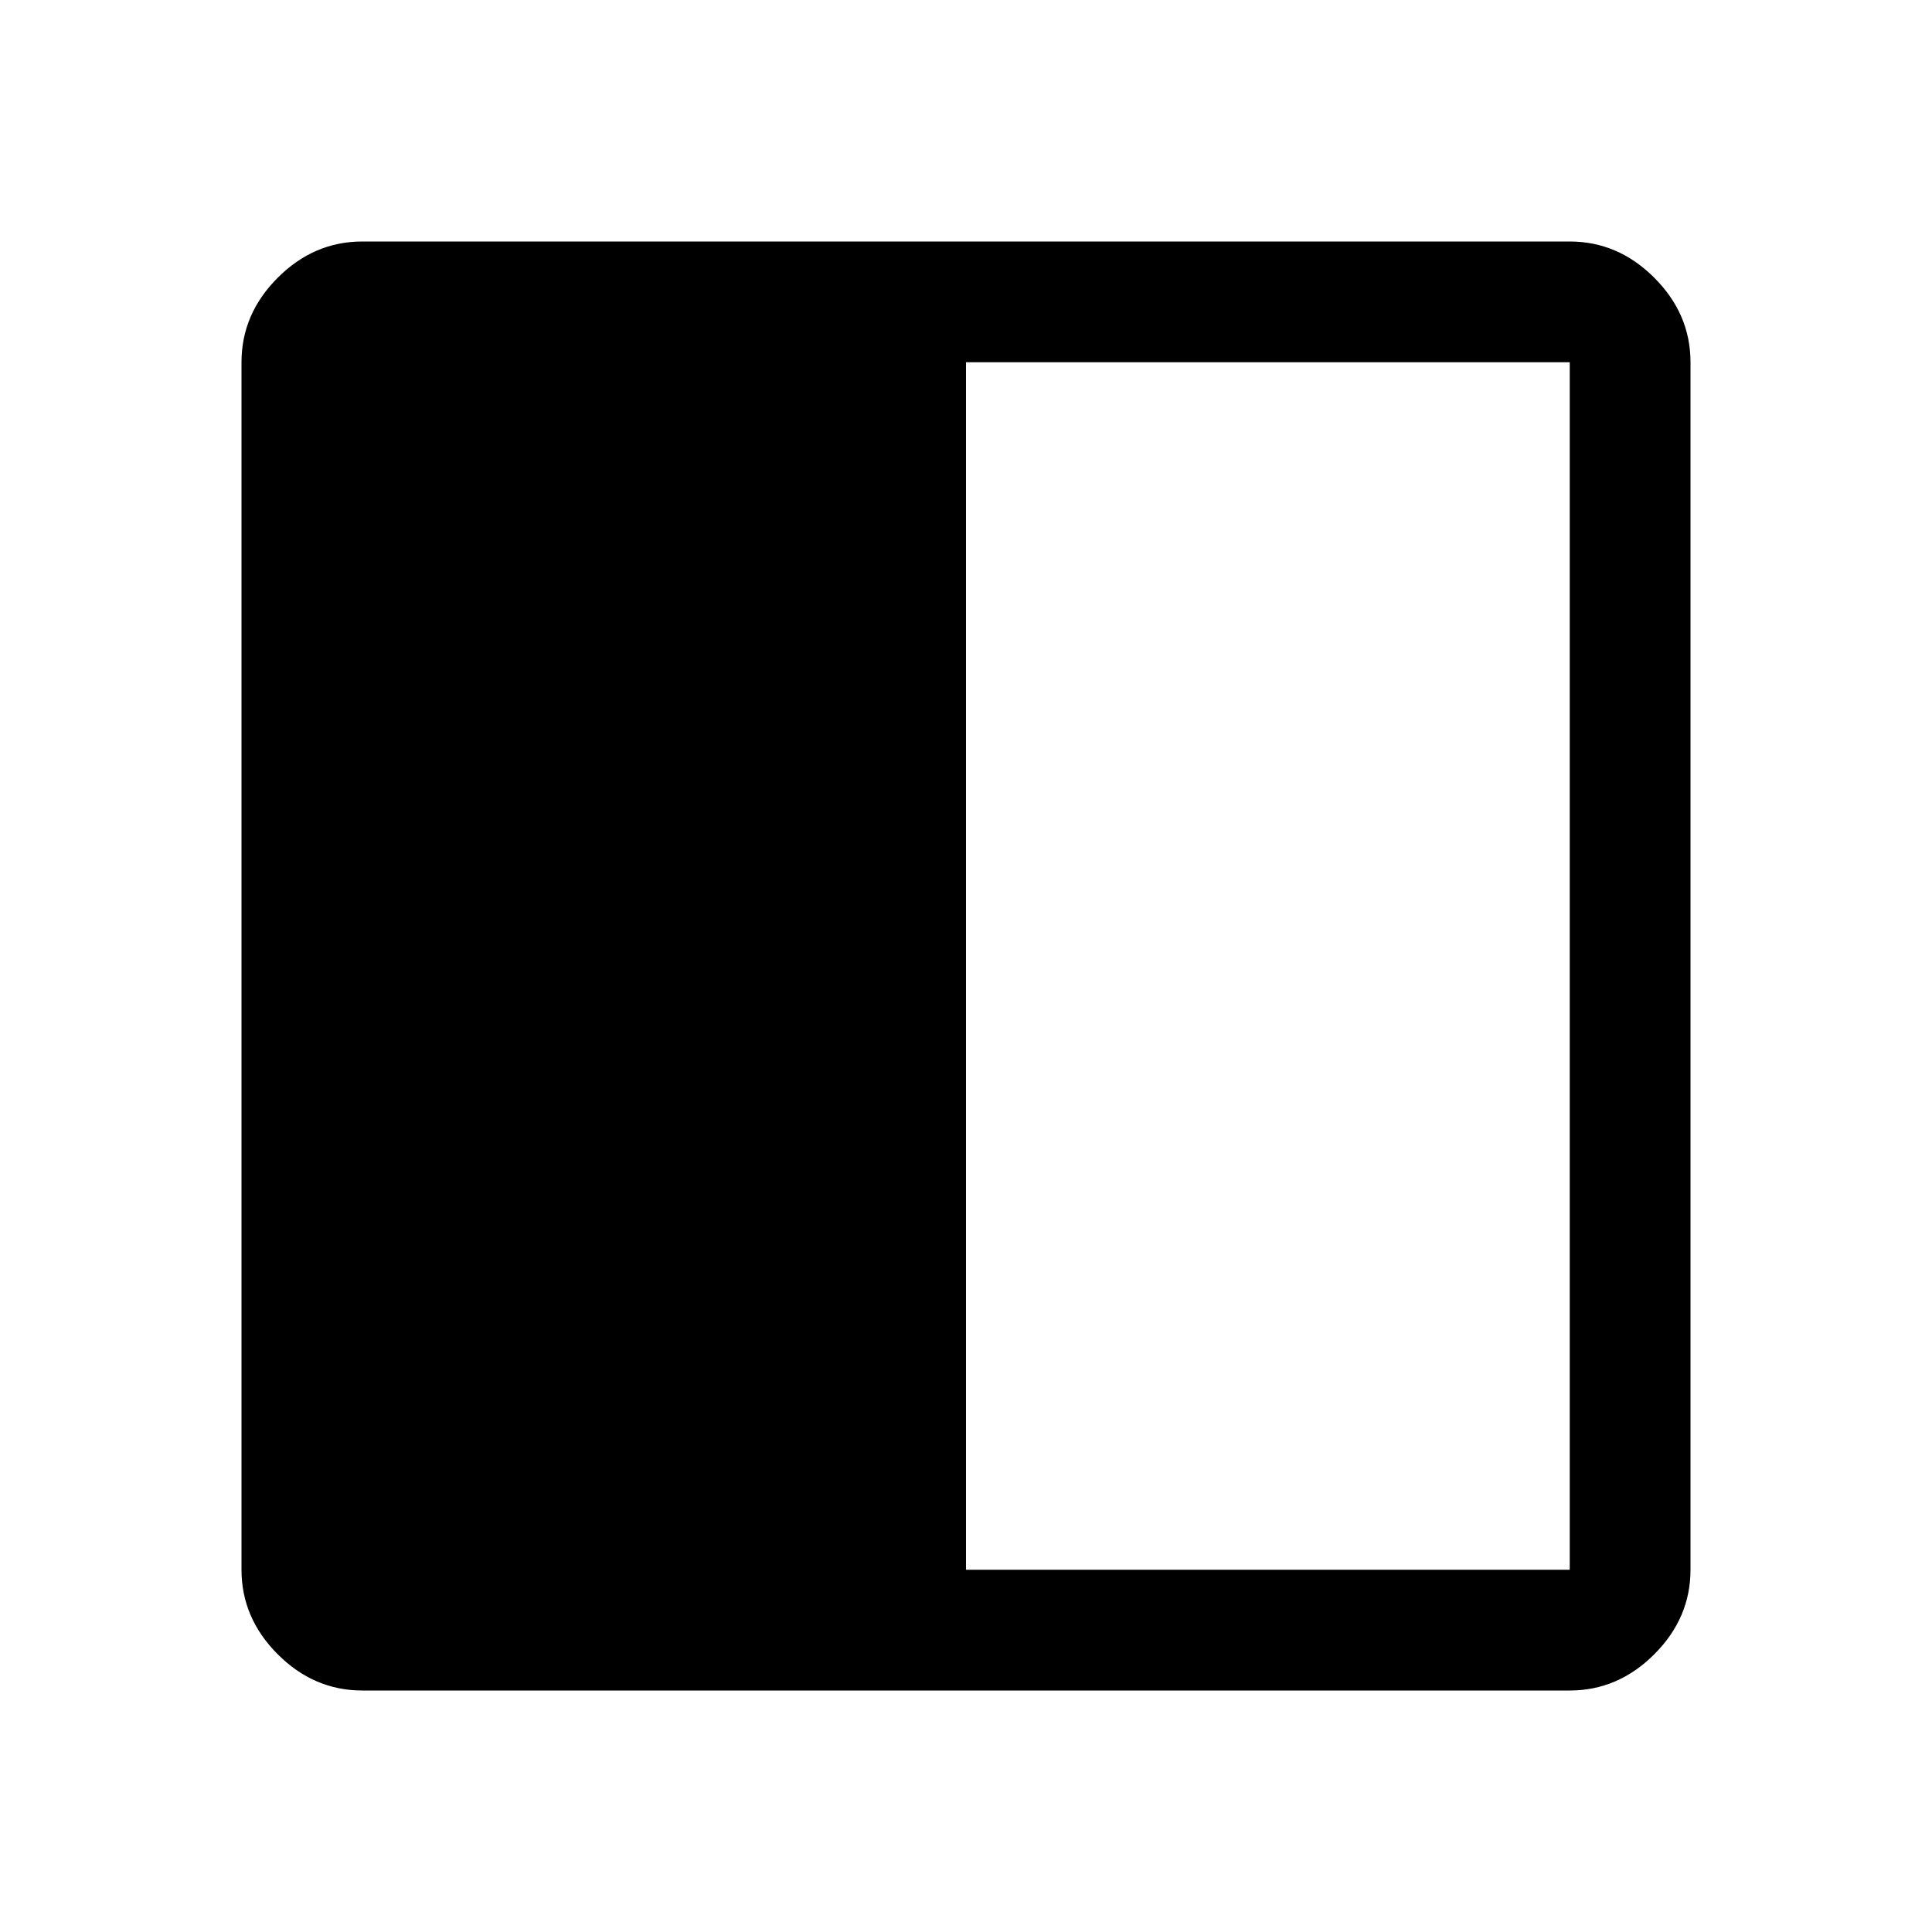
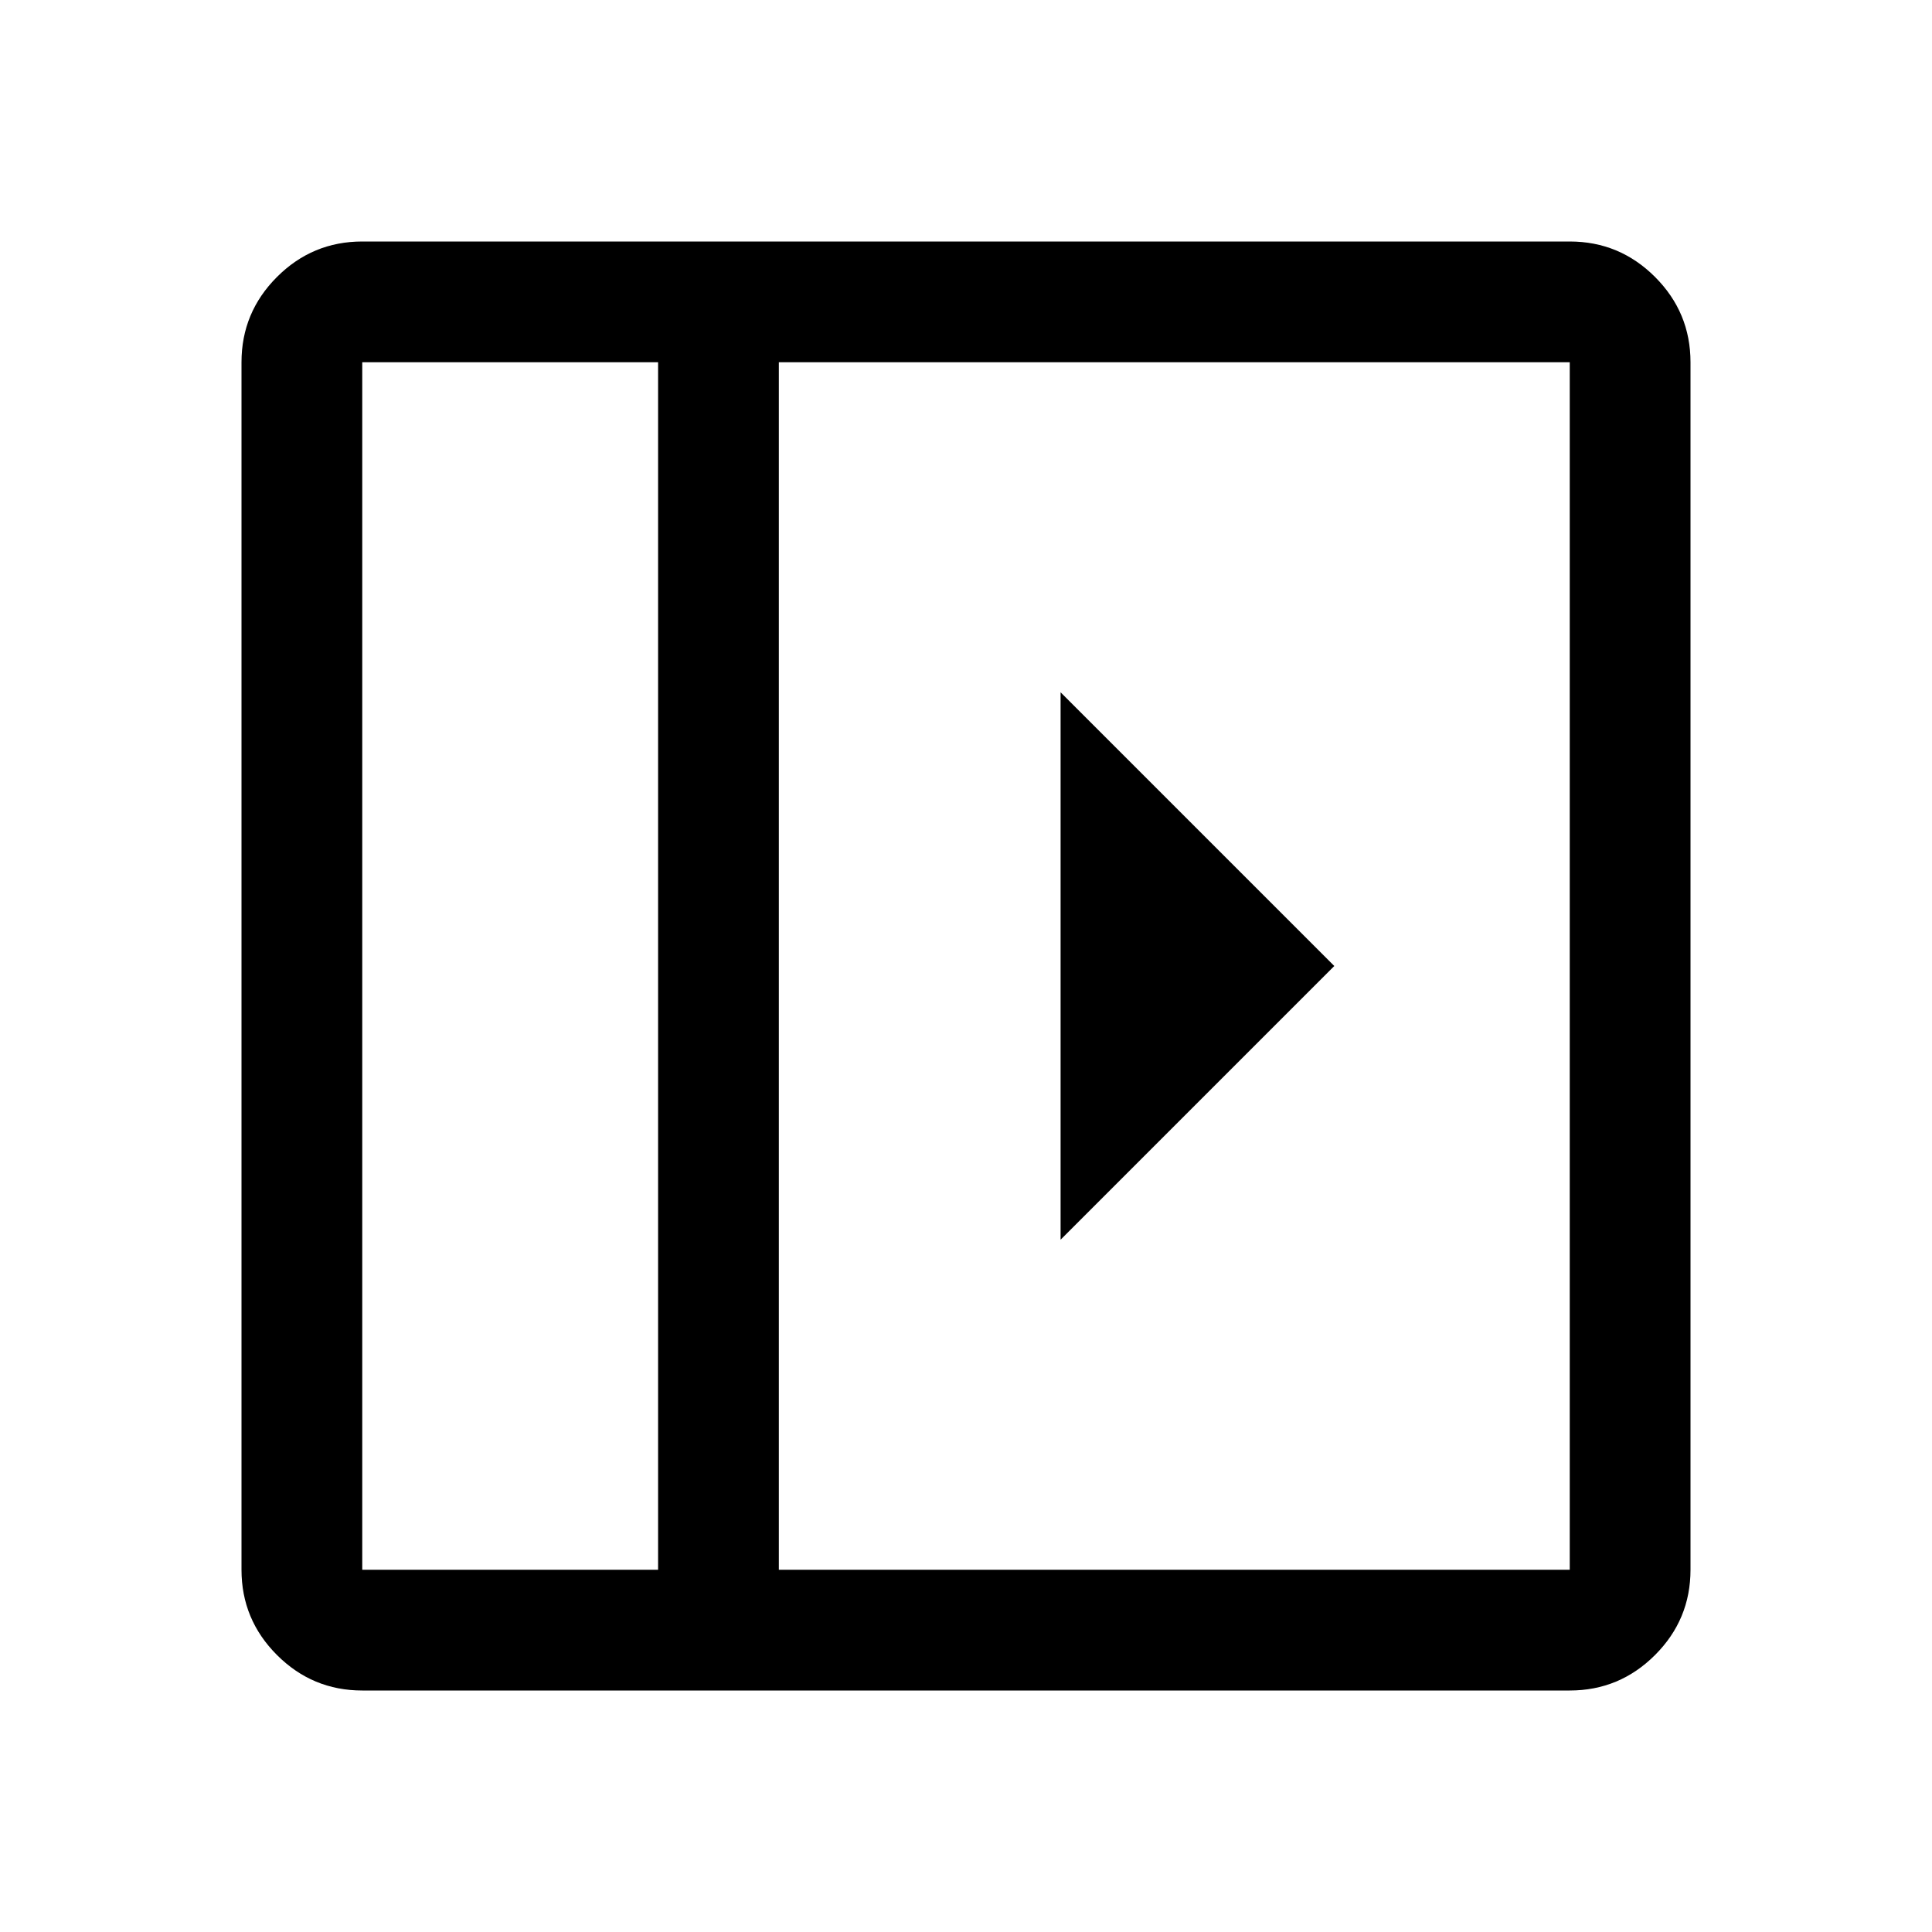
<svg xmlns="http://www.w3.org/2000/svg" viewBox="0 -960 960 960">
-   <path d="M180-120q-24 0-42-18t-18-42v-600q0-24 18-42t42-18h600q24 0 42 18t18 42v600q0 24-18 42t-42 18H180Zm300-60h300v-600H480v600Z" />
+   <path d="M527-616v272l136-136-136-136ZM180-120q-24.75 0-42.37-17.63Q120-155.25 120-180v-600q0-24.75 17.63-42.38Q155.25-840 180-840h600q24.75 0 42.38 17.62Q840-804.75 840-780v600q0 24.75-17.62 42.37Q804.75-120 780-120H180Zm147-60v-600H180v600h147Zm60 0h393v-600H387v600Zm-60 0H180h147Z" />
</svg>
